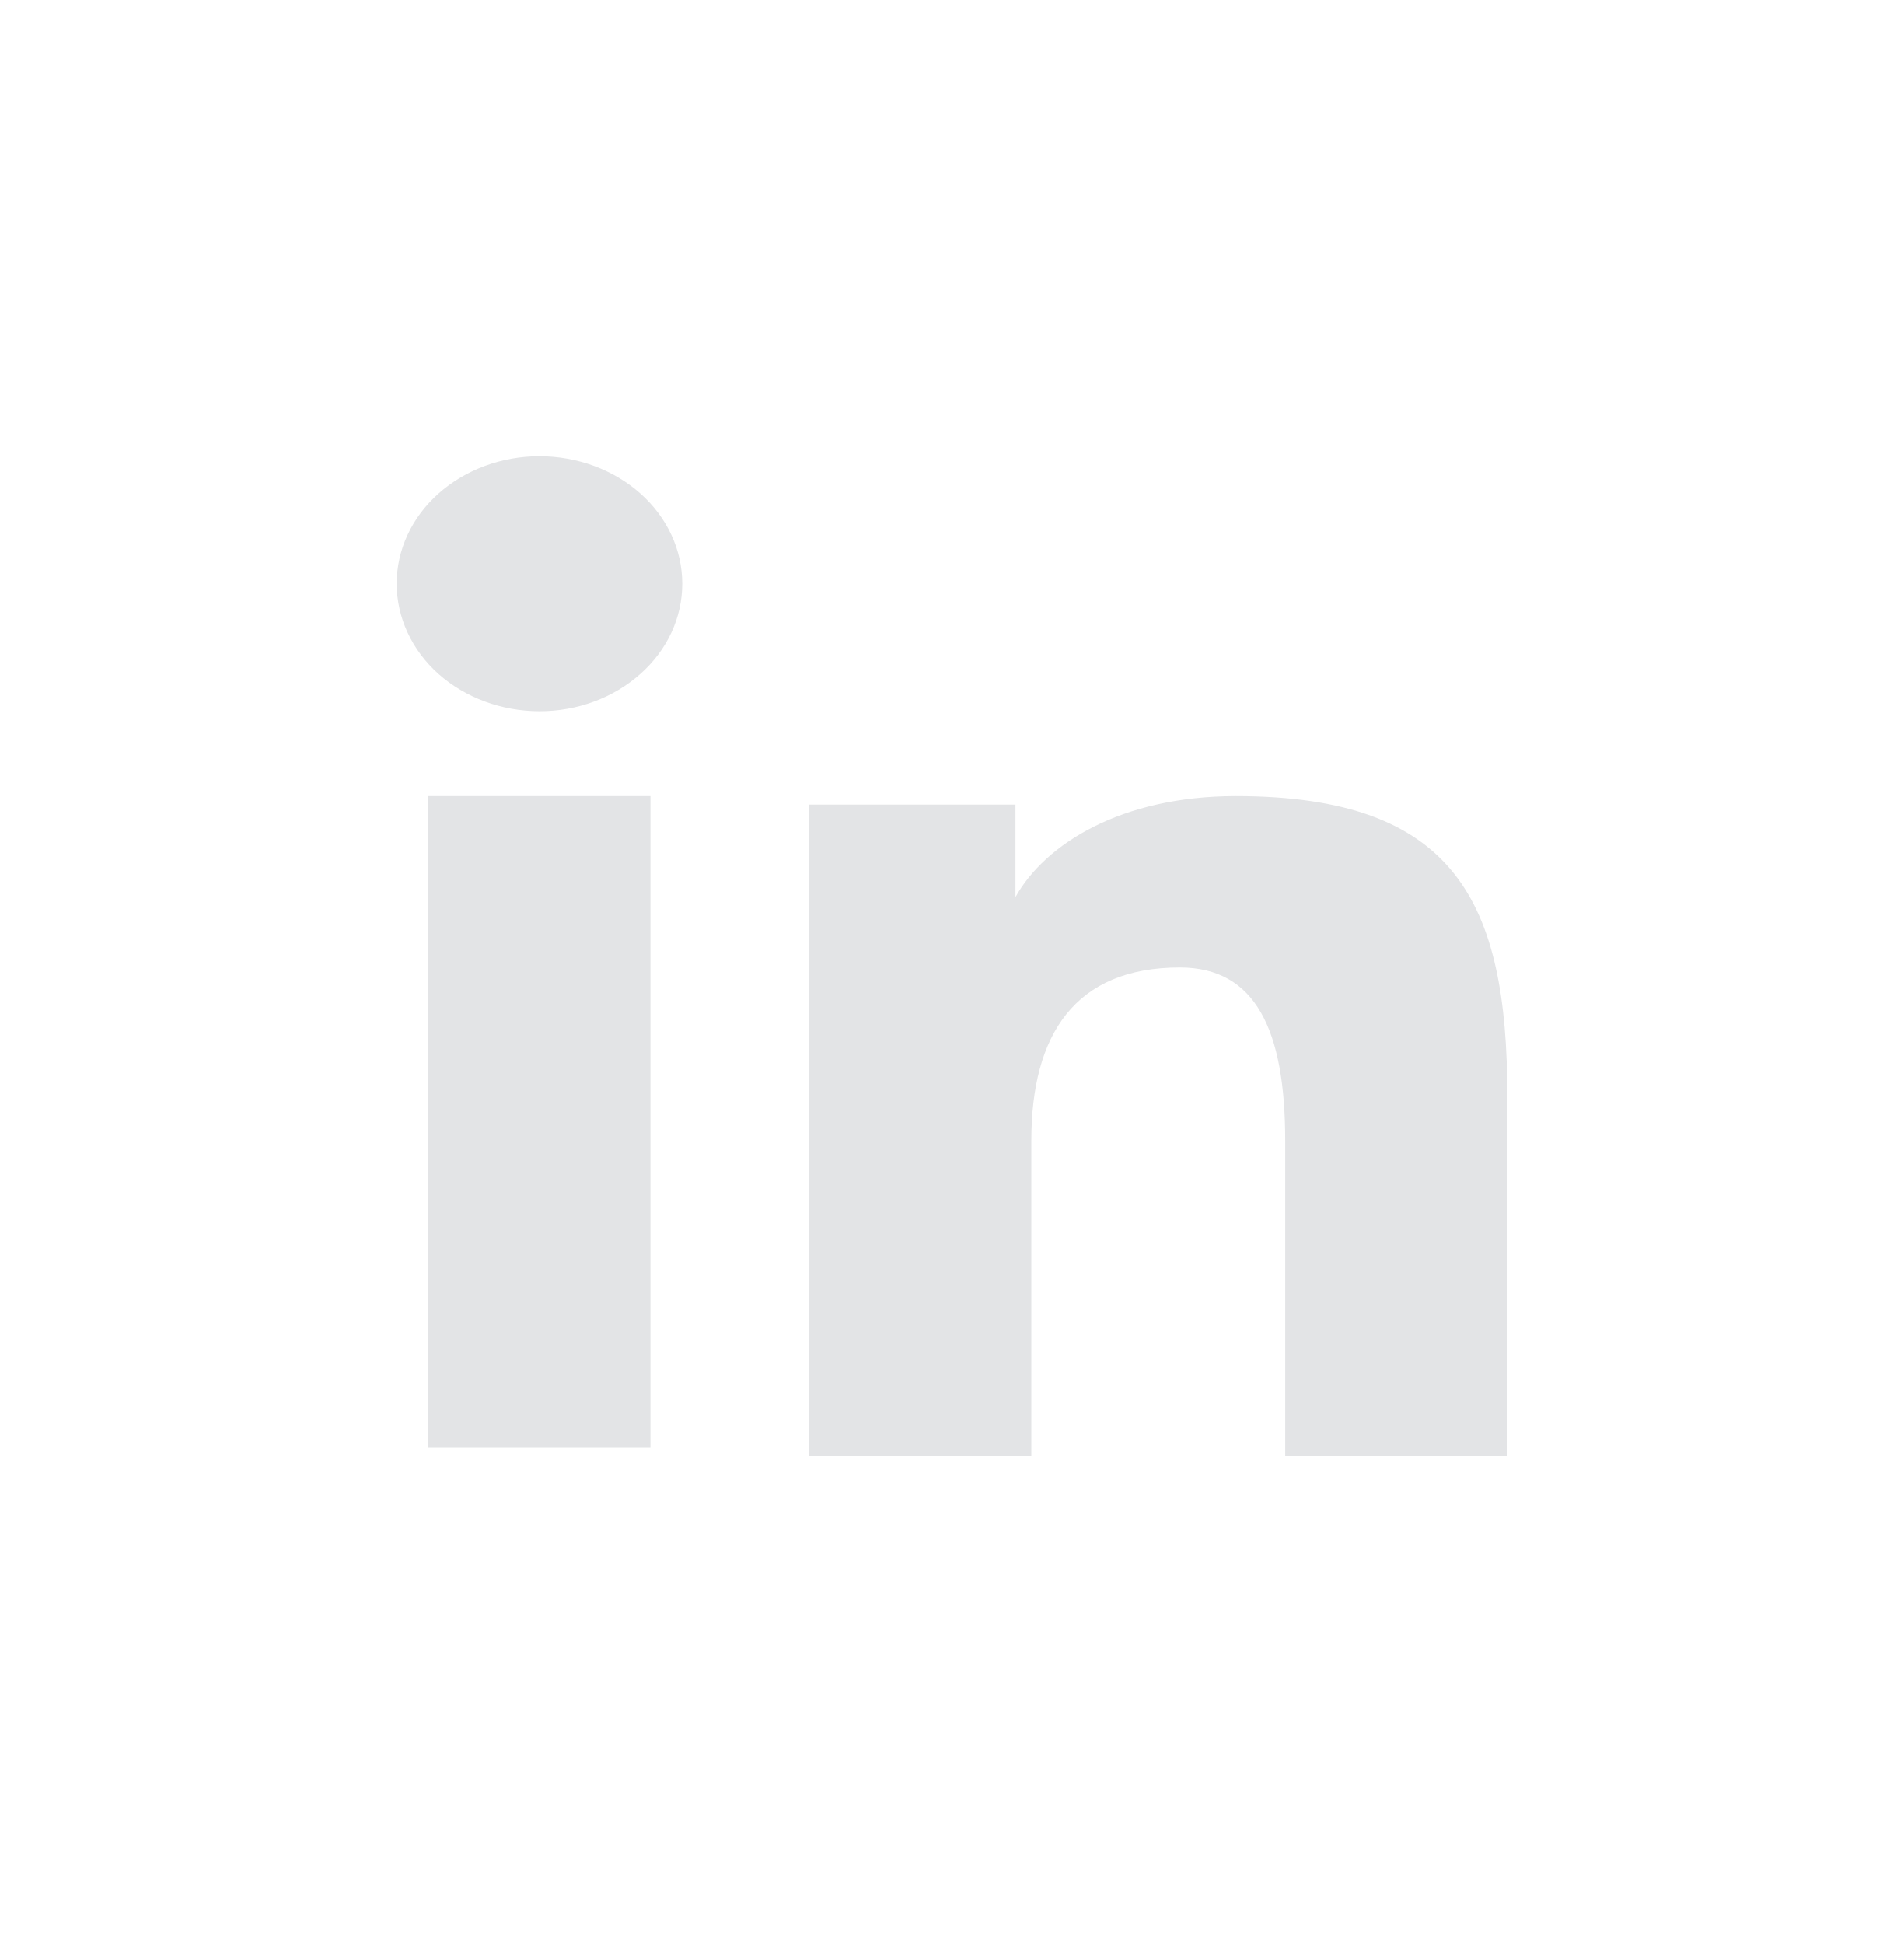
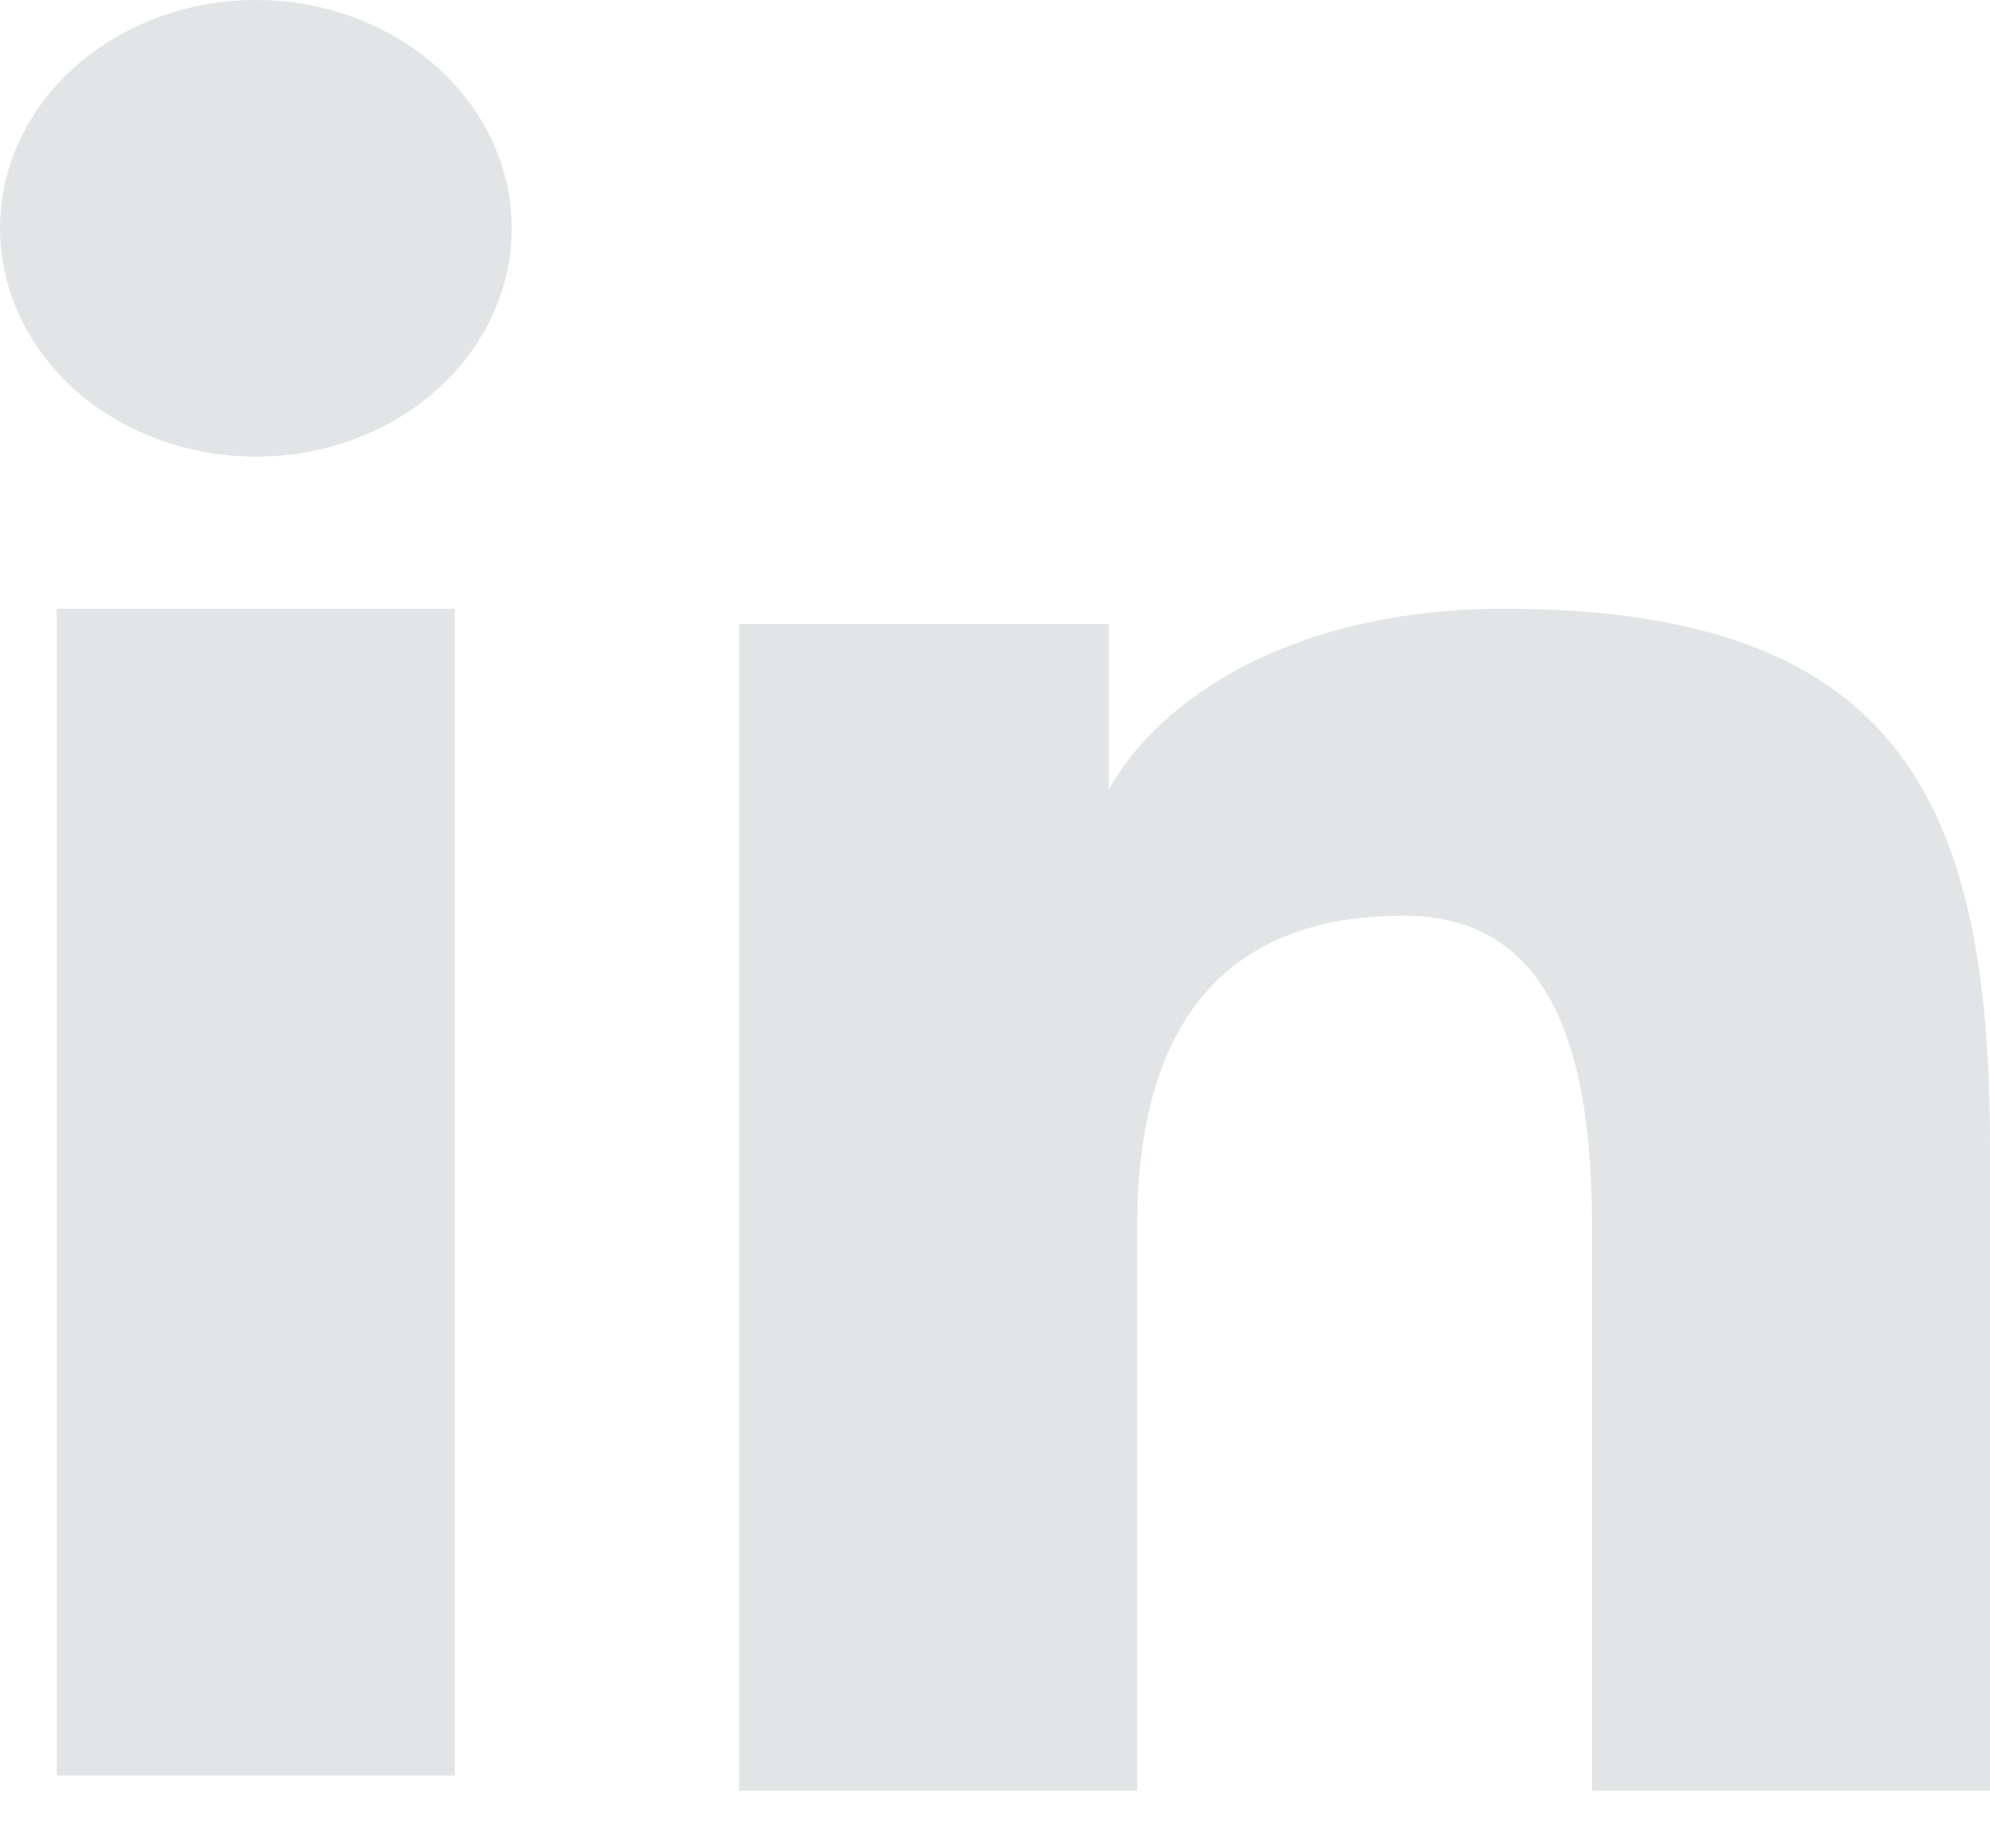
- <svg xmlns="http://www.w3.org/2000/svg" width="48" height="49" viewBox="0 0 48 49" fill="none">
-   <path fill-rule="evenodd" clip-rule="evenodd" d="M20.401 20.281H25.6V22.612C26.349 21.271 28.27 20.067 31.155 20.067C36.687 20.067 38 22.736 38 27.632V36.7H32.4V28.747C32.4 25.959 31.651 24.386 29.744 24.386C27.099 24.386 26 26.081 26 28.746V36.7H20.401V20.281Z" fill="#E3E4E6" />
-   <path fill-rule="evenodd" clip-rule="evenodd" d="M10.798 36.486H16.398V20.067H10.798V36.486Z" fill="#E3E4E6" />
-   <path fill-rule="evenodd" clip-rule="evenodd" d="M17.2 14.713C17.2 15.135 17.107 15.554 16.926 15.944C16.745 16.333 16.48 16.687 16.146 16.983C15.469 17.589 14.553 17.928 13.598 17.926C12.645 17.925 11.731 17.587 11.053 16.985C10.72 16.687 10.456 16.333 10.275 15.943C10.094 15.553 10.001 15.135 10 14.713C10 13.86 10.378 13.043 11.054 12.441C11.732 11.838 12.646 11.5 13.599 11.5C14.554 11.5 15.47 11.839 16.146 12.441C16.821 13.043 17.2 13.86 17.2 14.713Z" fill="#E3E4E6" />
+ <svg xmlns="http://www.w3.org/2000/svg" width="28" height="26" viewBox="0 0 28 26" fill="none">
+   <path fill-rule="evenodd" clip-rule="evenodd" d="M10.401 8.781H15.6V11.112C16.349 9.771 18.27 8.567 21.155 8.567C26.687 8.567 28 11.236 28 16.132V25.2H22.4V17.247C22.4 14.459 21.651 12.886 19.744 12.886C17.1 12.886 16.001 14.581 16.001 17.246V25.2H10.401V8.781Z" fill="#E3E4E6" />
+   <path fill-rule="evenodd" clip-rule="evenodd" d="M0.798 24.986H6.398V8.567H0.798V24.986Z" fill="#E3E4E6" />
+   <path fill-rule="evenodd" clip-rule="evenodd" d="M7.2 3.213C7.2 3.635 7.107 4.054 6.926 4.444C6.745 4.833 6.48 5.187 6.146 5.484C5.469 6.089 4.553 6.428 3.598 6.426C2.645 6.425 1.731 6.087 1.053 5.485C0.72 5.187 0.456 4.833 0.275 4.443C0.094 4.053 0.001 3.635 0 3.213C0 2.36 0.378 1.544 1.054 0.941C1.732 0.338 2.646 -0 3.599 3.15333e-07C4.554 3.15333e-07 5.47 0.339 6.146 0.941C6.821 1.544 7.2 2.36 7.2 3.213Z" fill="#E3E4E6" />
</svg>
